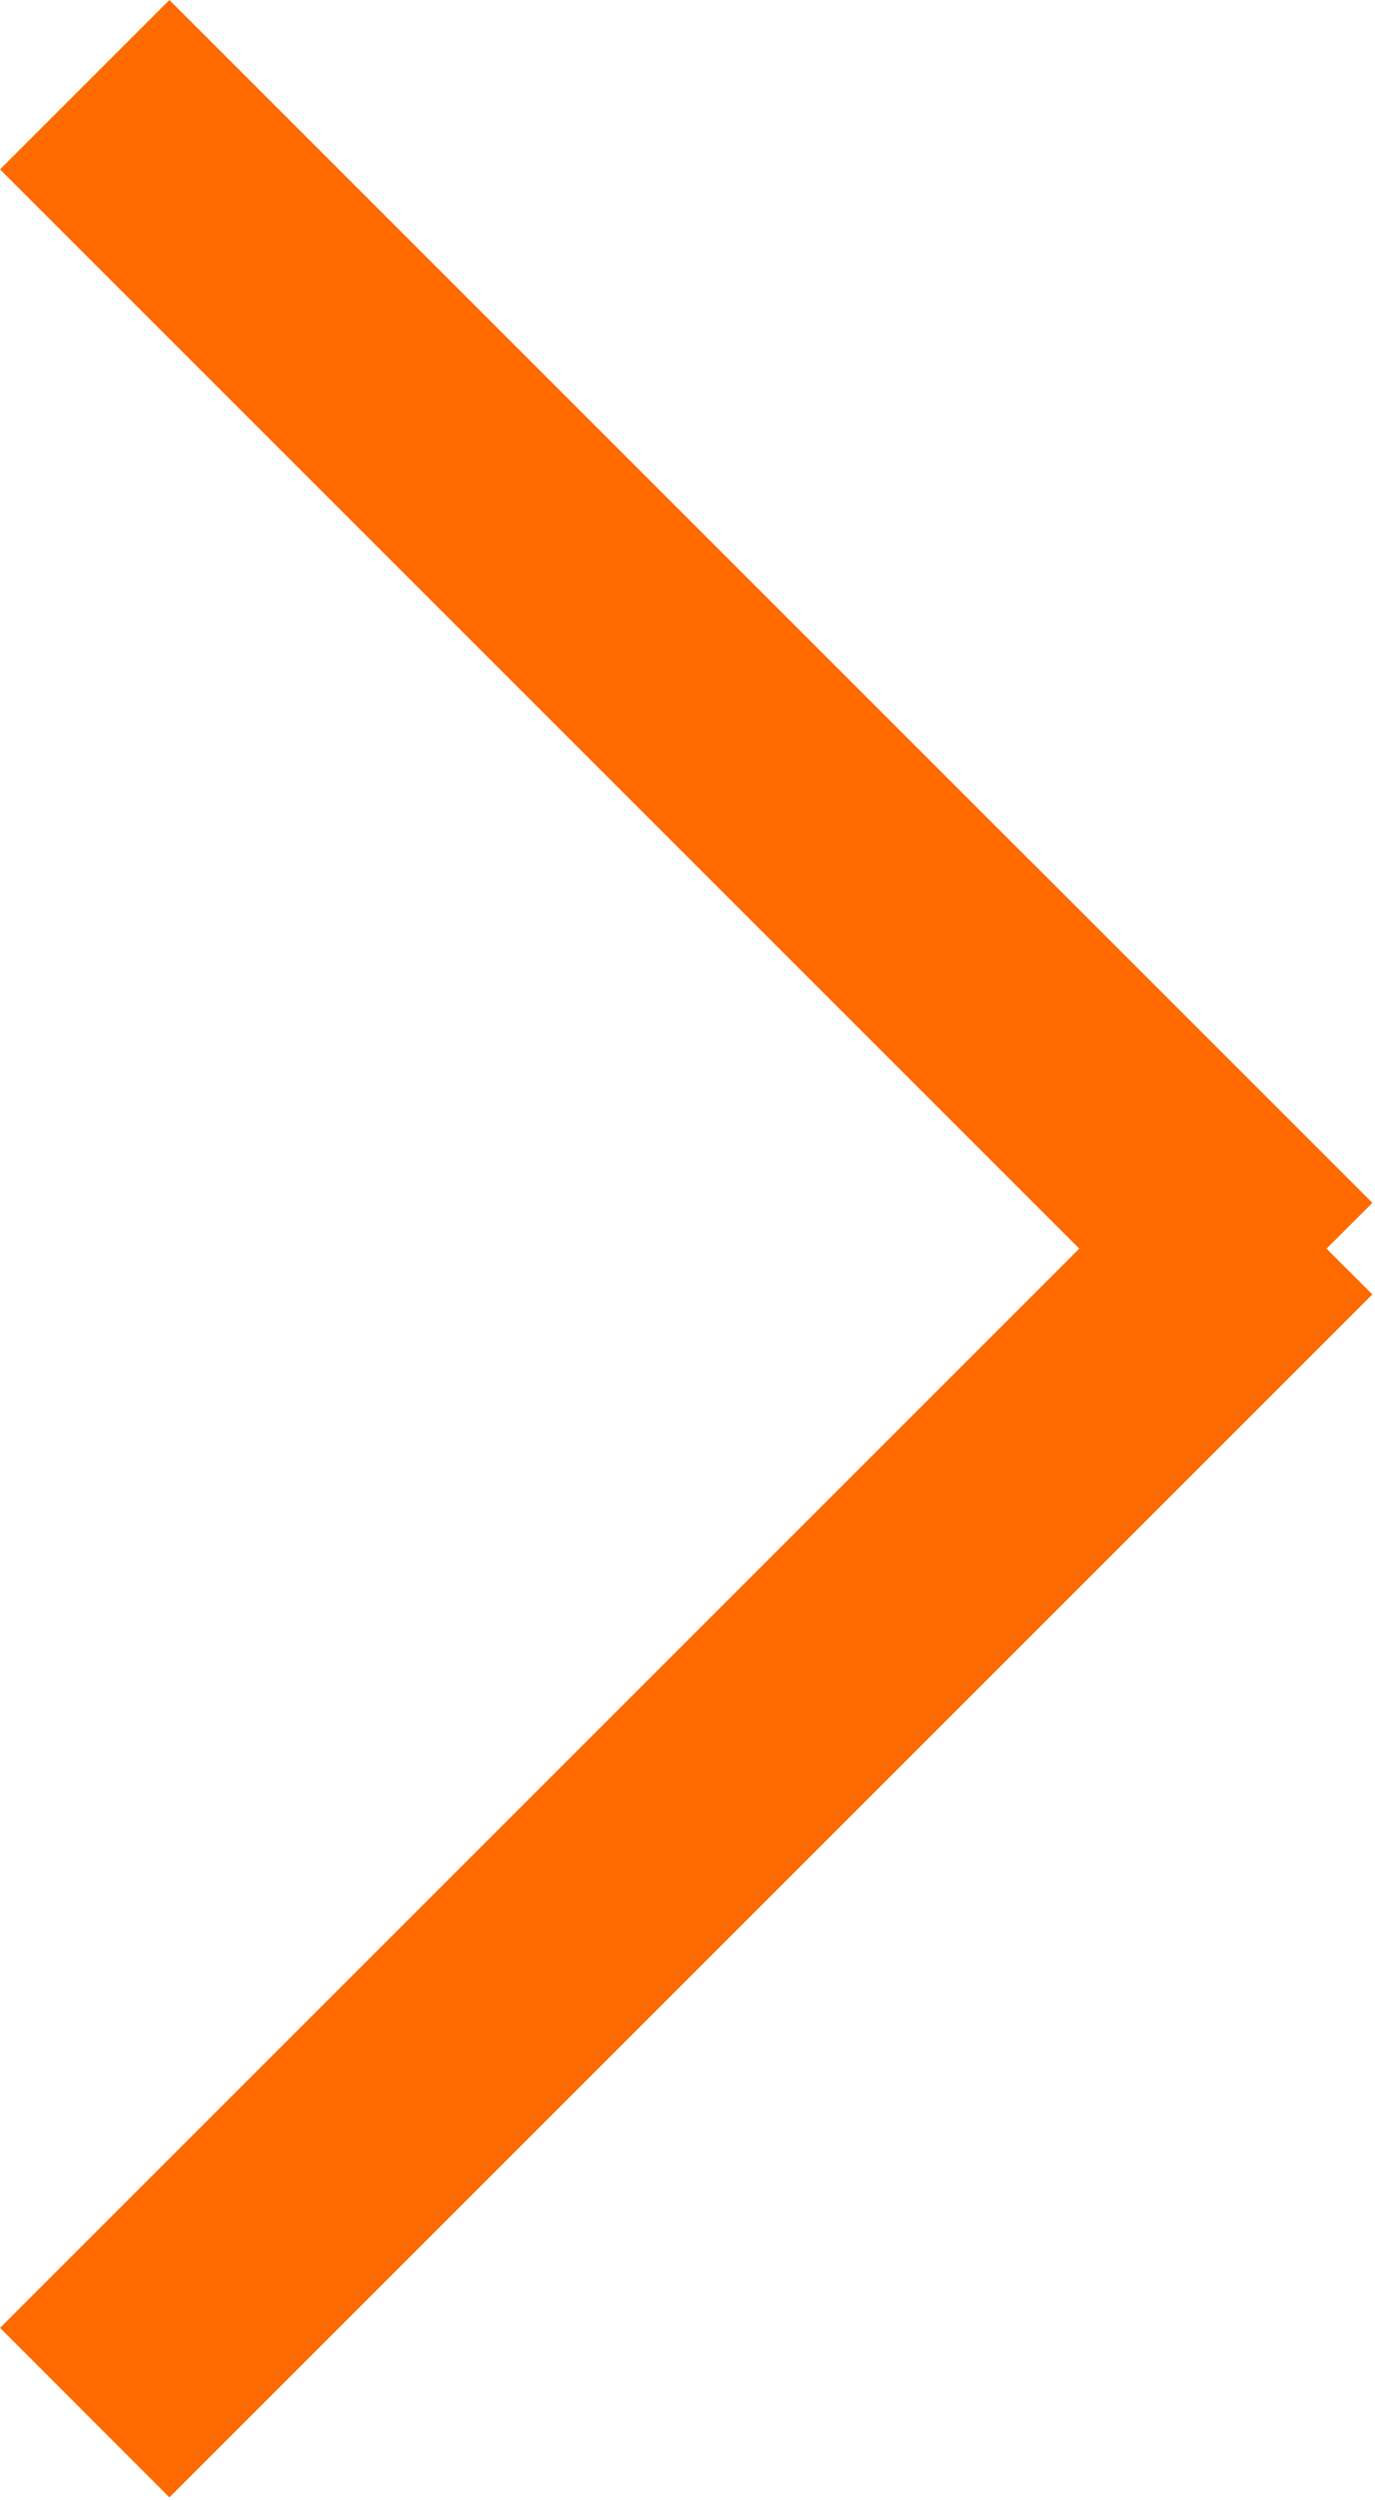
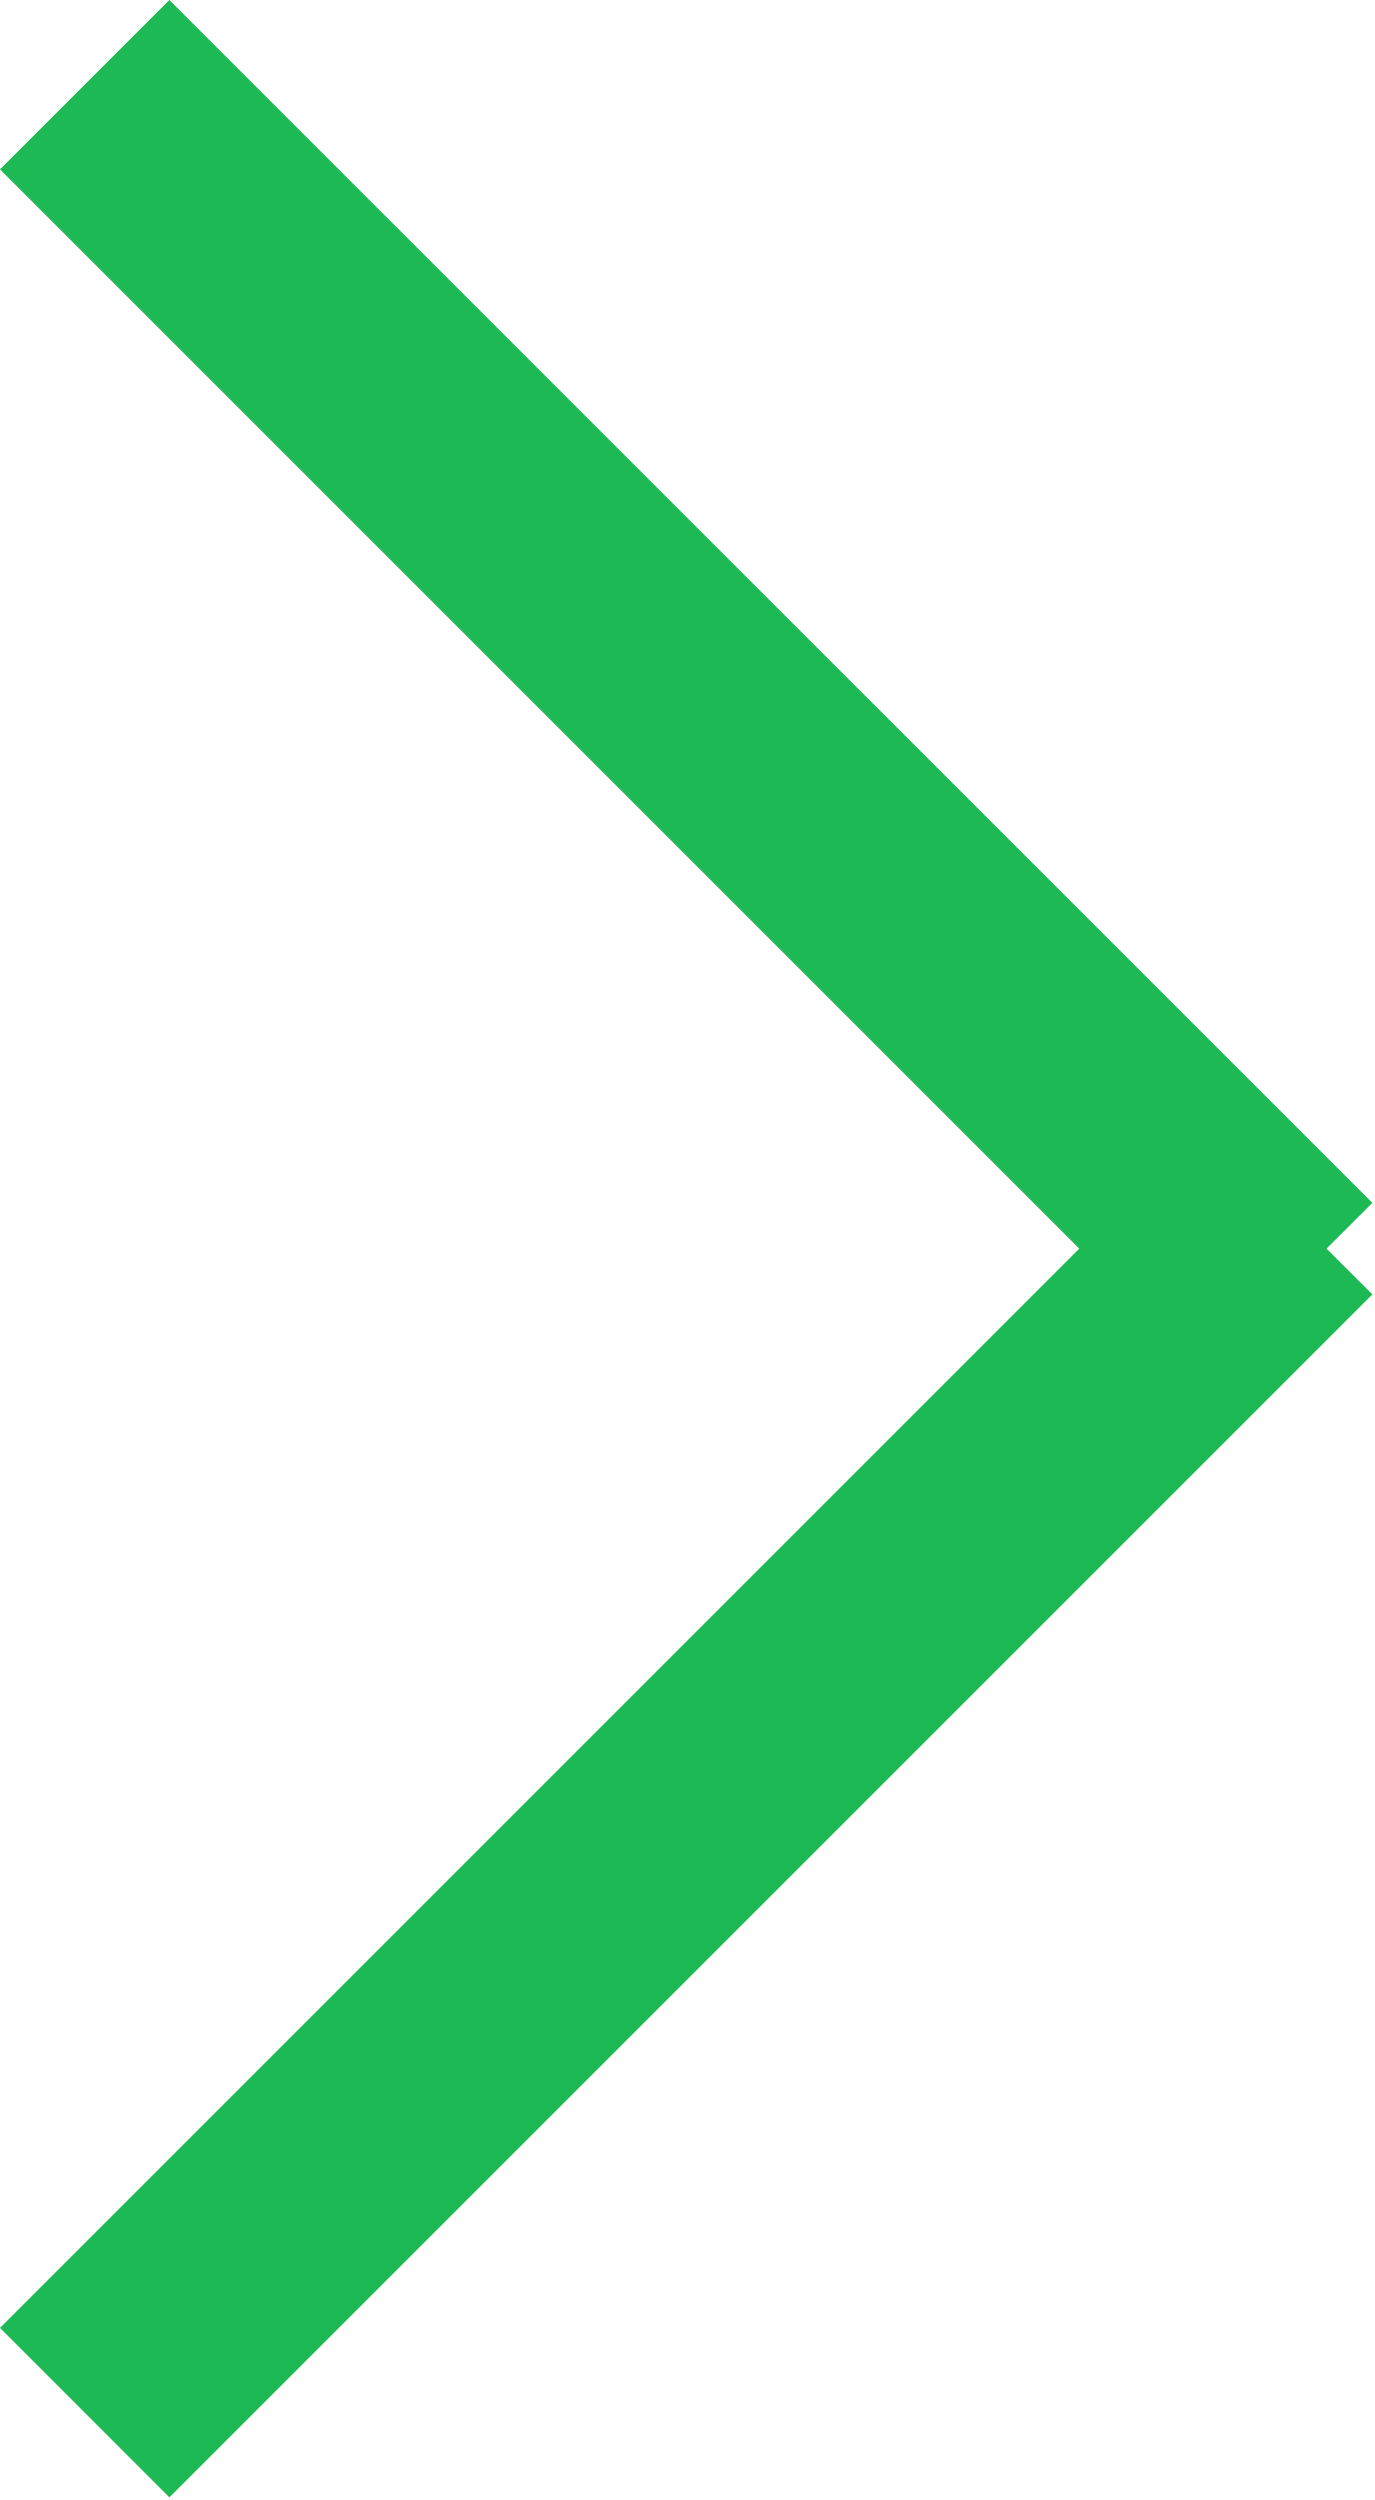
<svg xmlns="http://www.w3.org/2000/svg" version="1.1" id="Layer_1" x="0px" y="0px" width="11px" height="20px" viewBox="0 0 11 20" enable-background="new 0 0 11 20" xml:space="preserve">
  <g>
    <g>
-       <polygon fill-rule="evenodd" clip-rule="evenodd" fill="#FF6A00" points="10.979,9.623 1.355,0 0,1.355 8.634,9.989 0,18.623     1.355,19.979 10.979,10.355 10.612,9.989   " />
+       <polygon fill-rule="evenodd" clip-rule="evenodd" fill="#1db954" points="10.979,9.623 1.355,0 0,1.355 8.634,9.989 0,18.623     1.355,19.979 10.979,10.355 10.612,9.989   " />
    </g>
  </g>
</svg>
